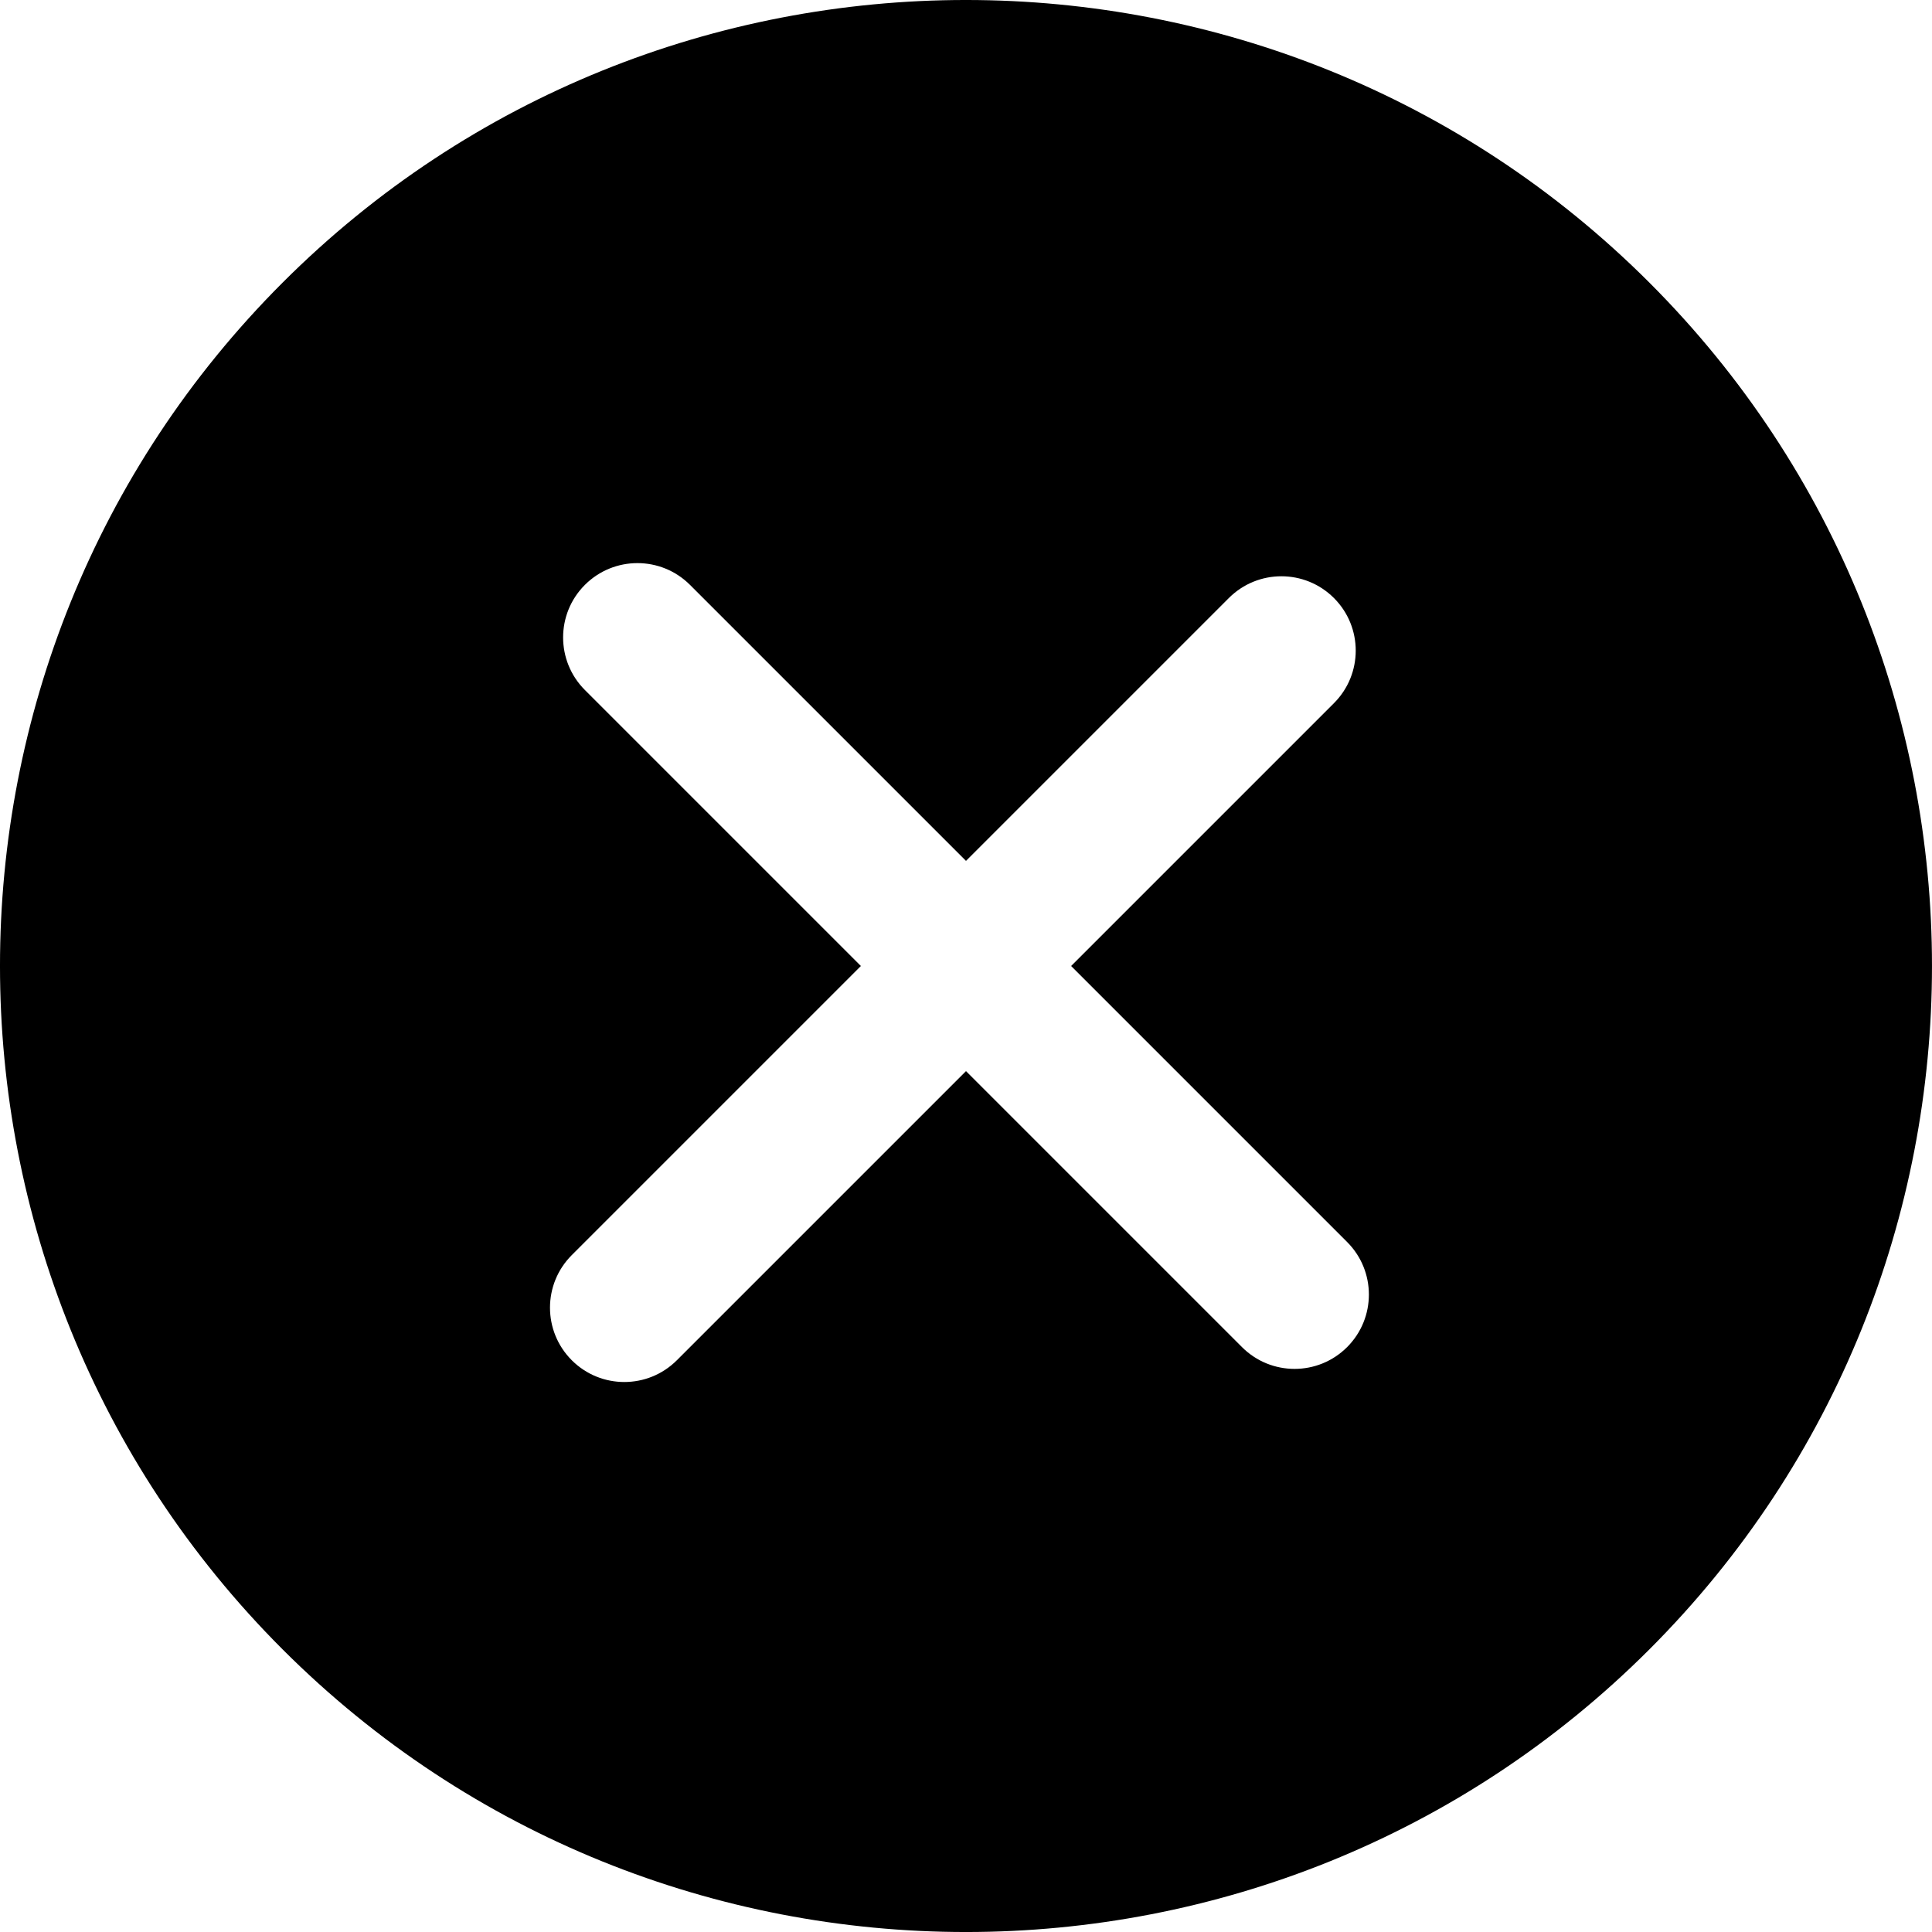
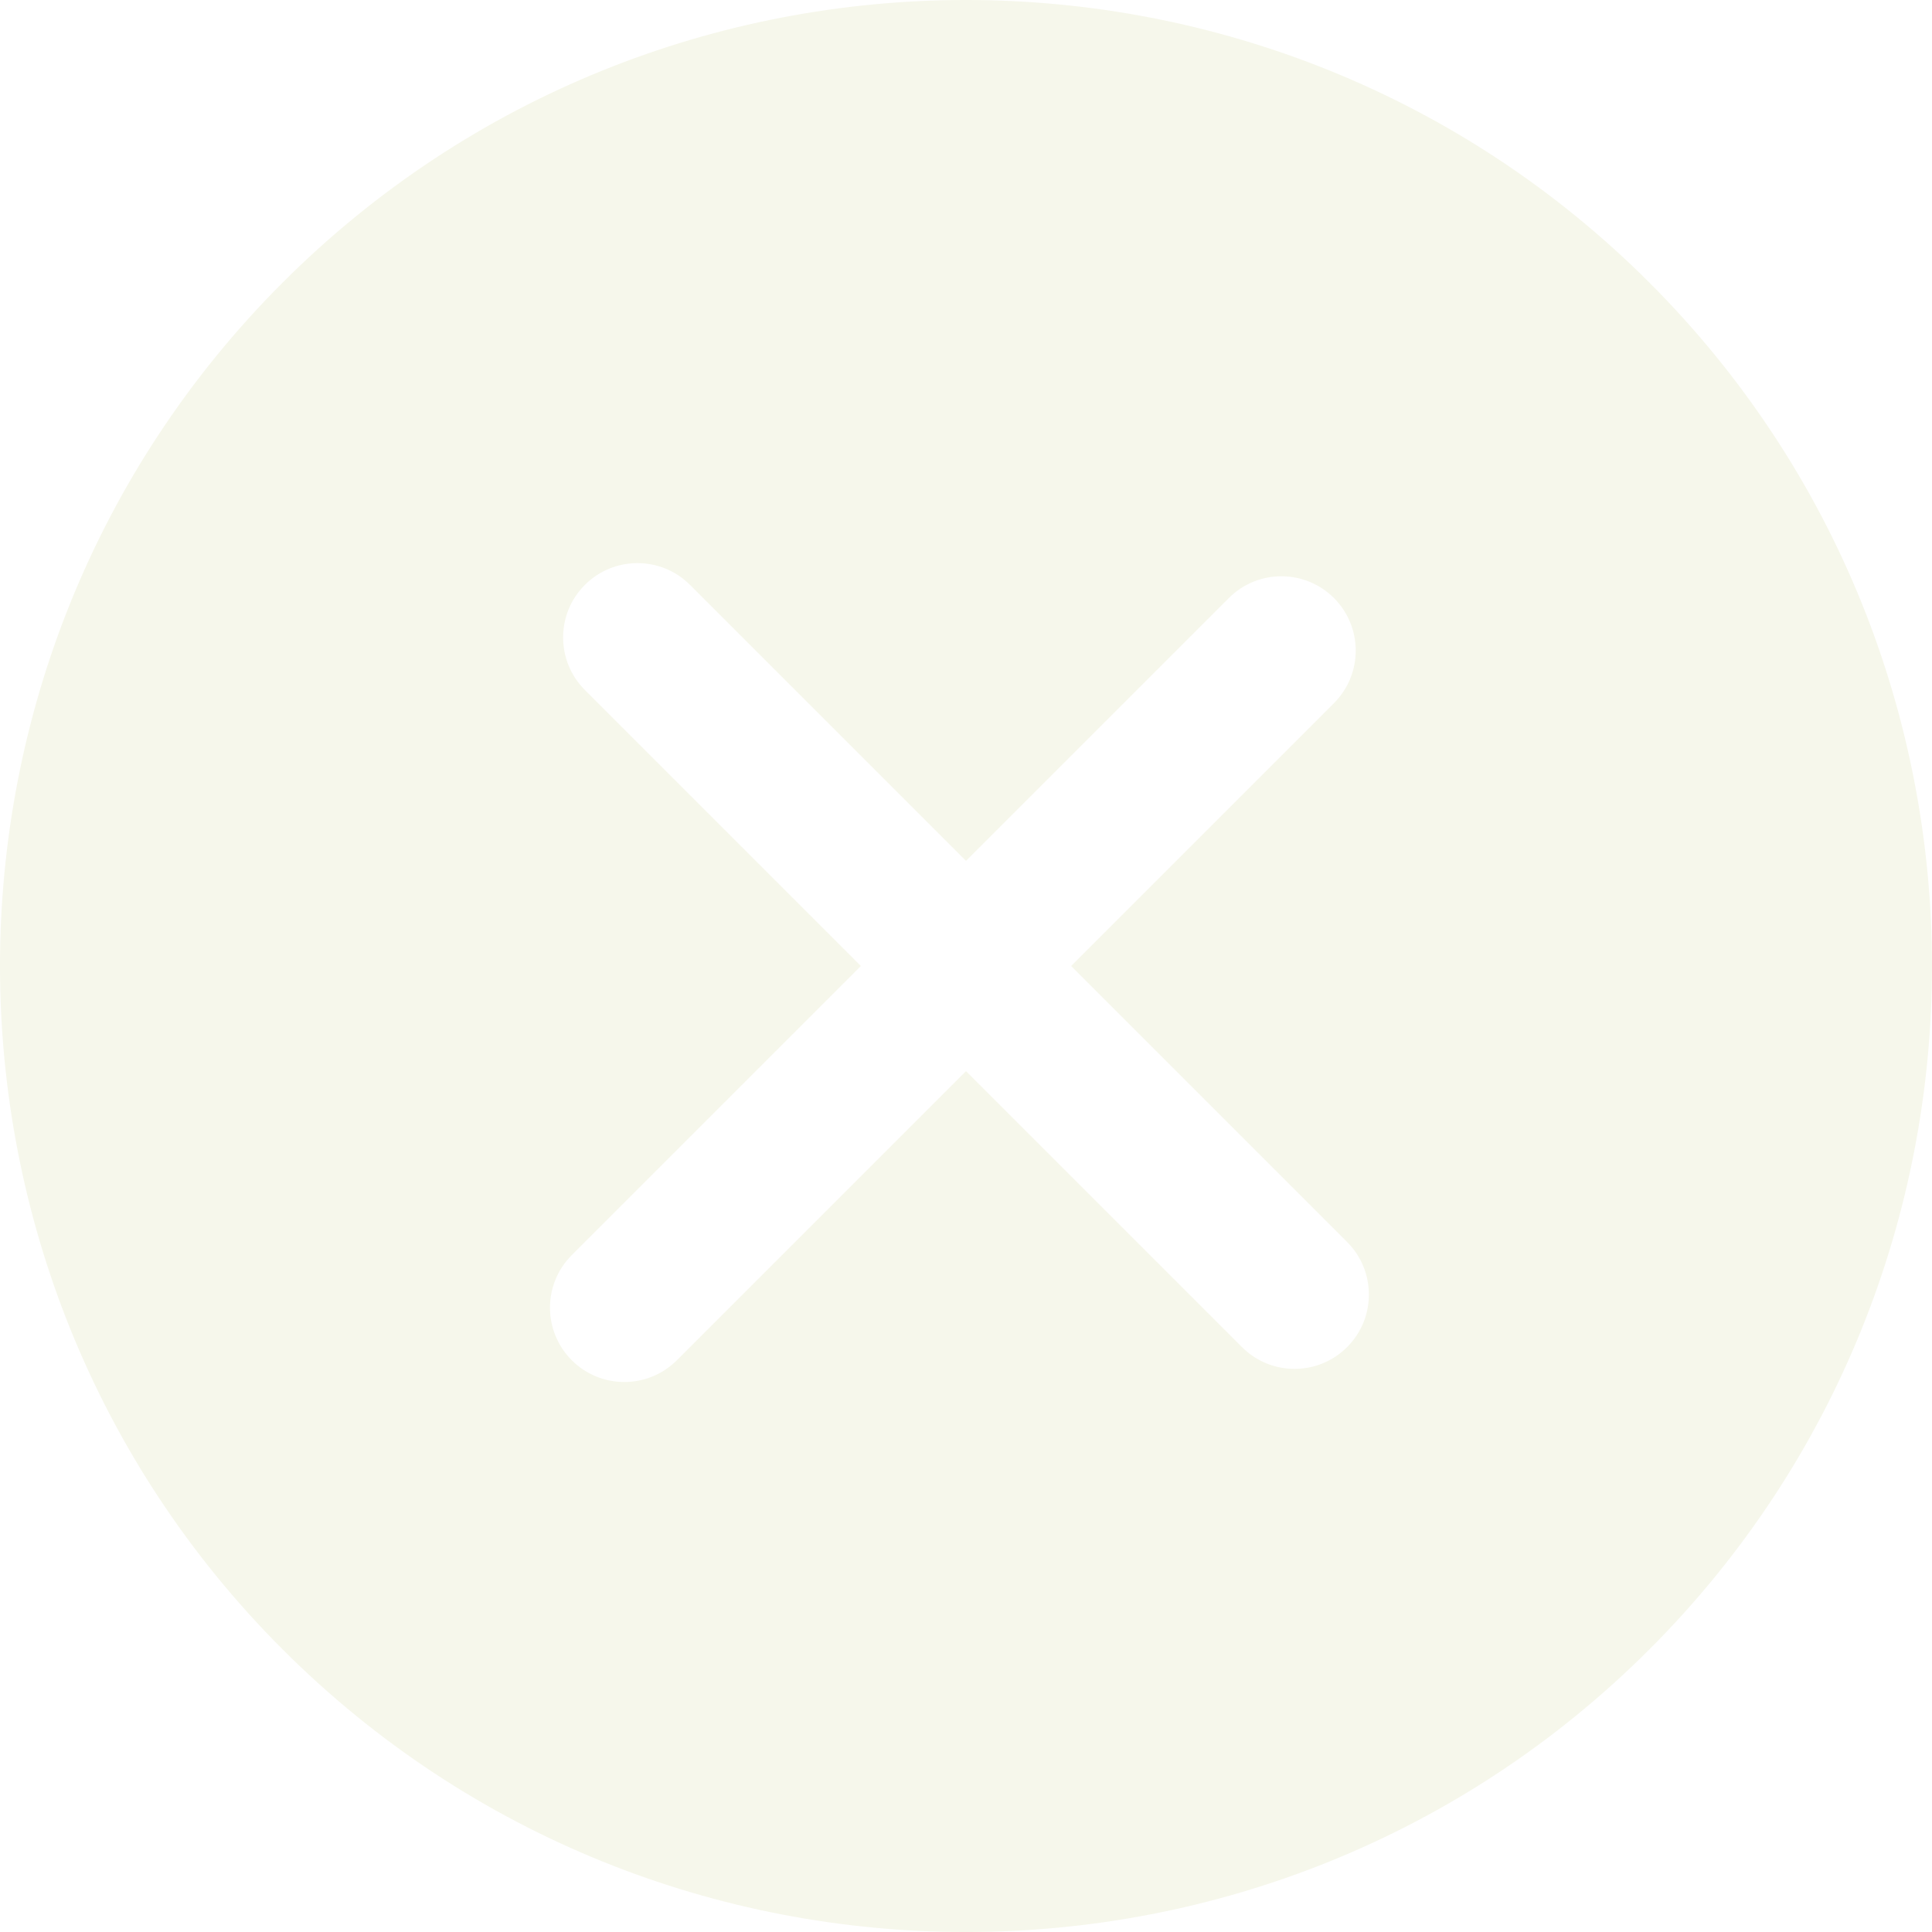
- <svg xmlns="http://www.w3.org/2000/svg" version="1.1" id="Capa_1" x="0px" y="0px" viewBox="0 0 51.976 51.976" style="enable-background:new 0 0 51.976 51.976;" xml:space="preserve">
+ <svg xmlns="http://www.w3.org/2000/svg" version="1.1" id="Capa_1" x="0px" y="0px" viewBox="0 0 51.976 51.976" style="enable-background:new 0 0 51.976 51.976;" xml:space="preserve" width="512px" height="512px">
  <g>
-     <path d="M44.373,7.603c-10.137-10.137-26.632-10.138-36.77,0c-10.138,10.138-10.137,26.632,0,36.77s26.632,10.138,36.77,0   C54.51,34.235,54.51,17.74,44.373,7.603z M36.241,36.241c-0.781,0.781-2.047,0.781-2.828,0l-7.425-7.425l-7.778,7.778   c-0.781,0.781-2.047,0.781-2.828,0c-0.781-0.781-0.781-2.047,0-2.828l7.778-7.778l-7.425-7.425c-0.781-0.781-0.781-2.048,0-2.828   c0.781-0.781,2.047-0.781,2.828,0l7.425,7.425l7.071-7.071c0.781-0.781,2.047-0.781,2.828,0c0.781,0.781,0.781,2.047,0,2.828   l-7.071,7.071l7.425,7.425C37.022,34.194,37.022,35.46,36.241,36.241z" />
+     <g>
+       <path d="M44.373,7.603c-10.137-10.137-26.632-10.138-36.77,0c-10.138,10.138-10.137,26.632,0,36.77s26.632,10.138,36.77,0   C54.51,34.235,54.51,17.74,44.373,7.603z M36.241,36.241c-0.781,0.781-2.047,0.781-2.828,0l-7.425-7.425l-7.778,7.778   c-0.781,0.781-2.047,0.781-2.828,0c-0.781-0.781-0.781-2.047,0-2.828l7.778-7.778l-7.425-7.425c-0.781-0.781-0.781-2.048,0-2.828   c0.781-0.781,2.047-0.781,2.828,0l7.425,7.425l7.071-7.071c0.781-0.781,2.047-0.781,2.828,0c0.781,0.781,0.781,2.047,0,2.828   l-7.071,7.071l7.425,7.425C37.022,34.194,37.022,35.46,36.241,36.241z" data-original="#000000" class="active-path" data-old_color="#000000" fill="#F6F7EB" />
+     </g>
  </g>
-   <g>
- </g>
-   <g>
- </g>
-   <g>
- </g>
-   <g>
- </g>
-   <g>
- </g>
-   <g>
- </g>
-   <g>
- </g>
-   <g>
- </g>
-   <g>
- </g>
-   <g>
- </g>
-   <g>
- </g>
-   <g>
- </g>
-   <g>
- </g>
-   <g>
- </g>
-   <g>
- </g>
</svg>
